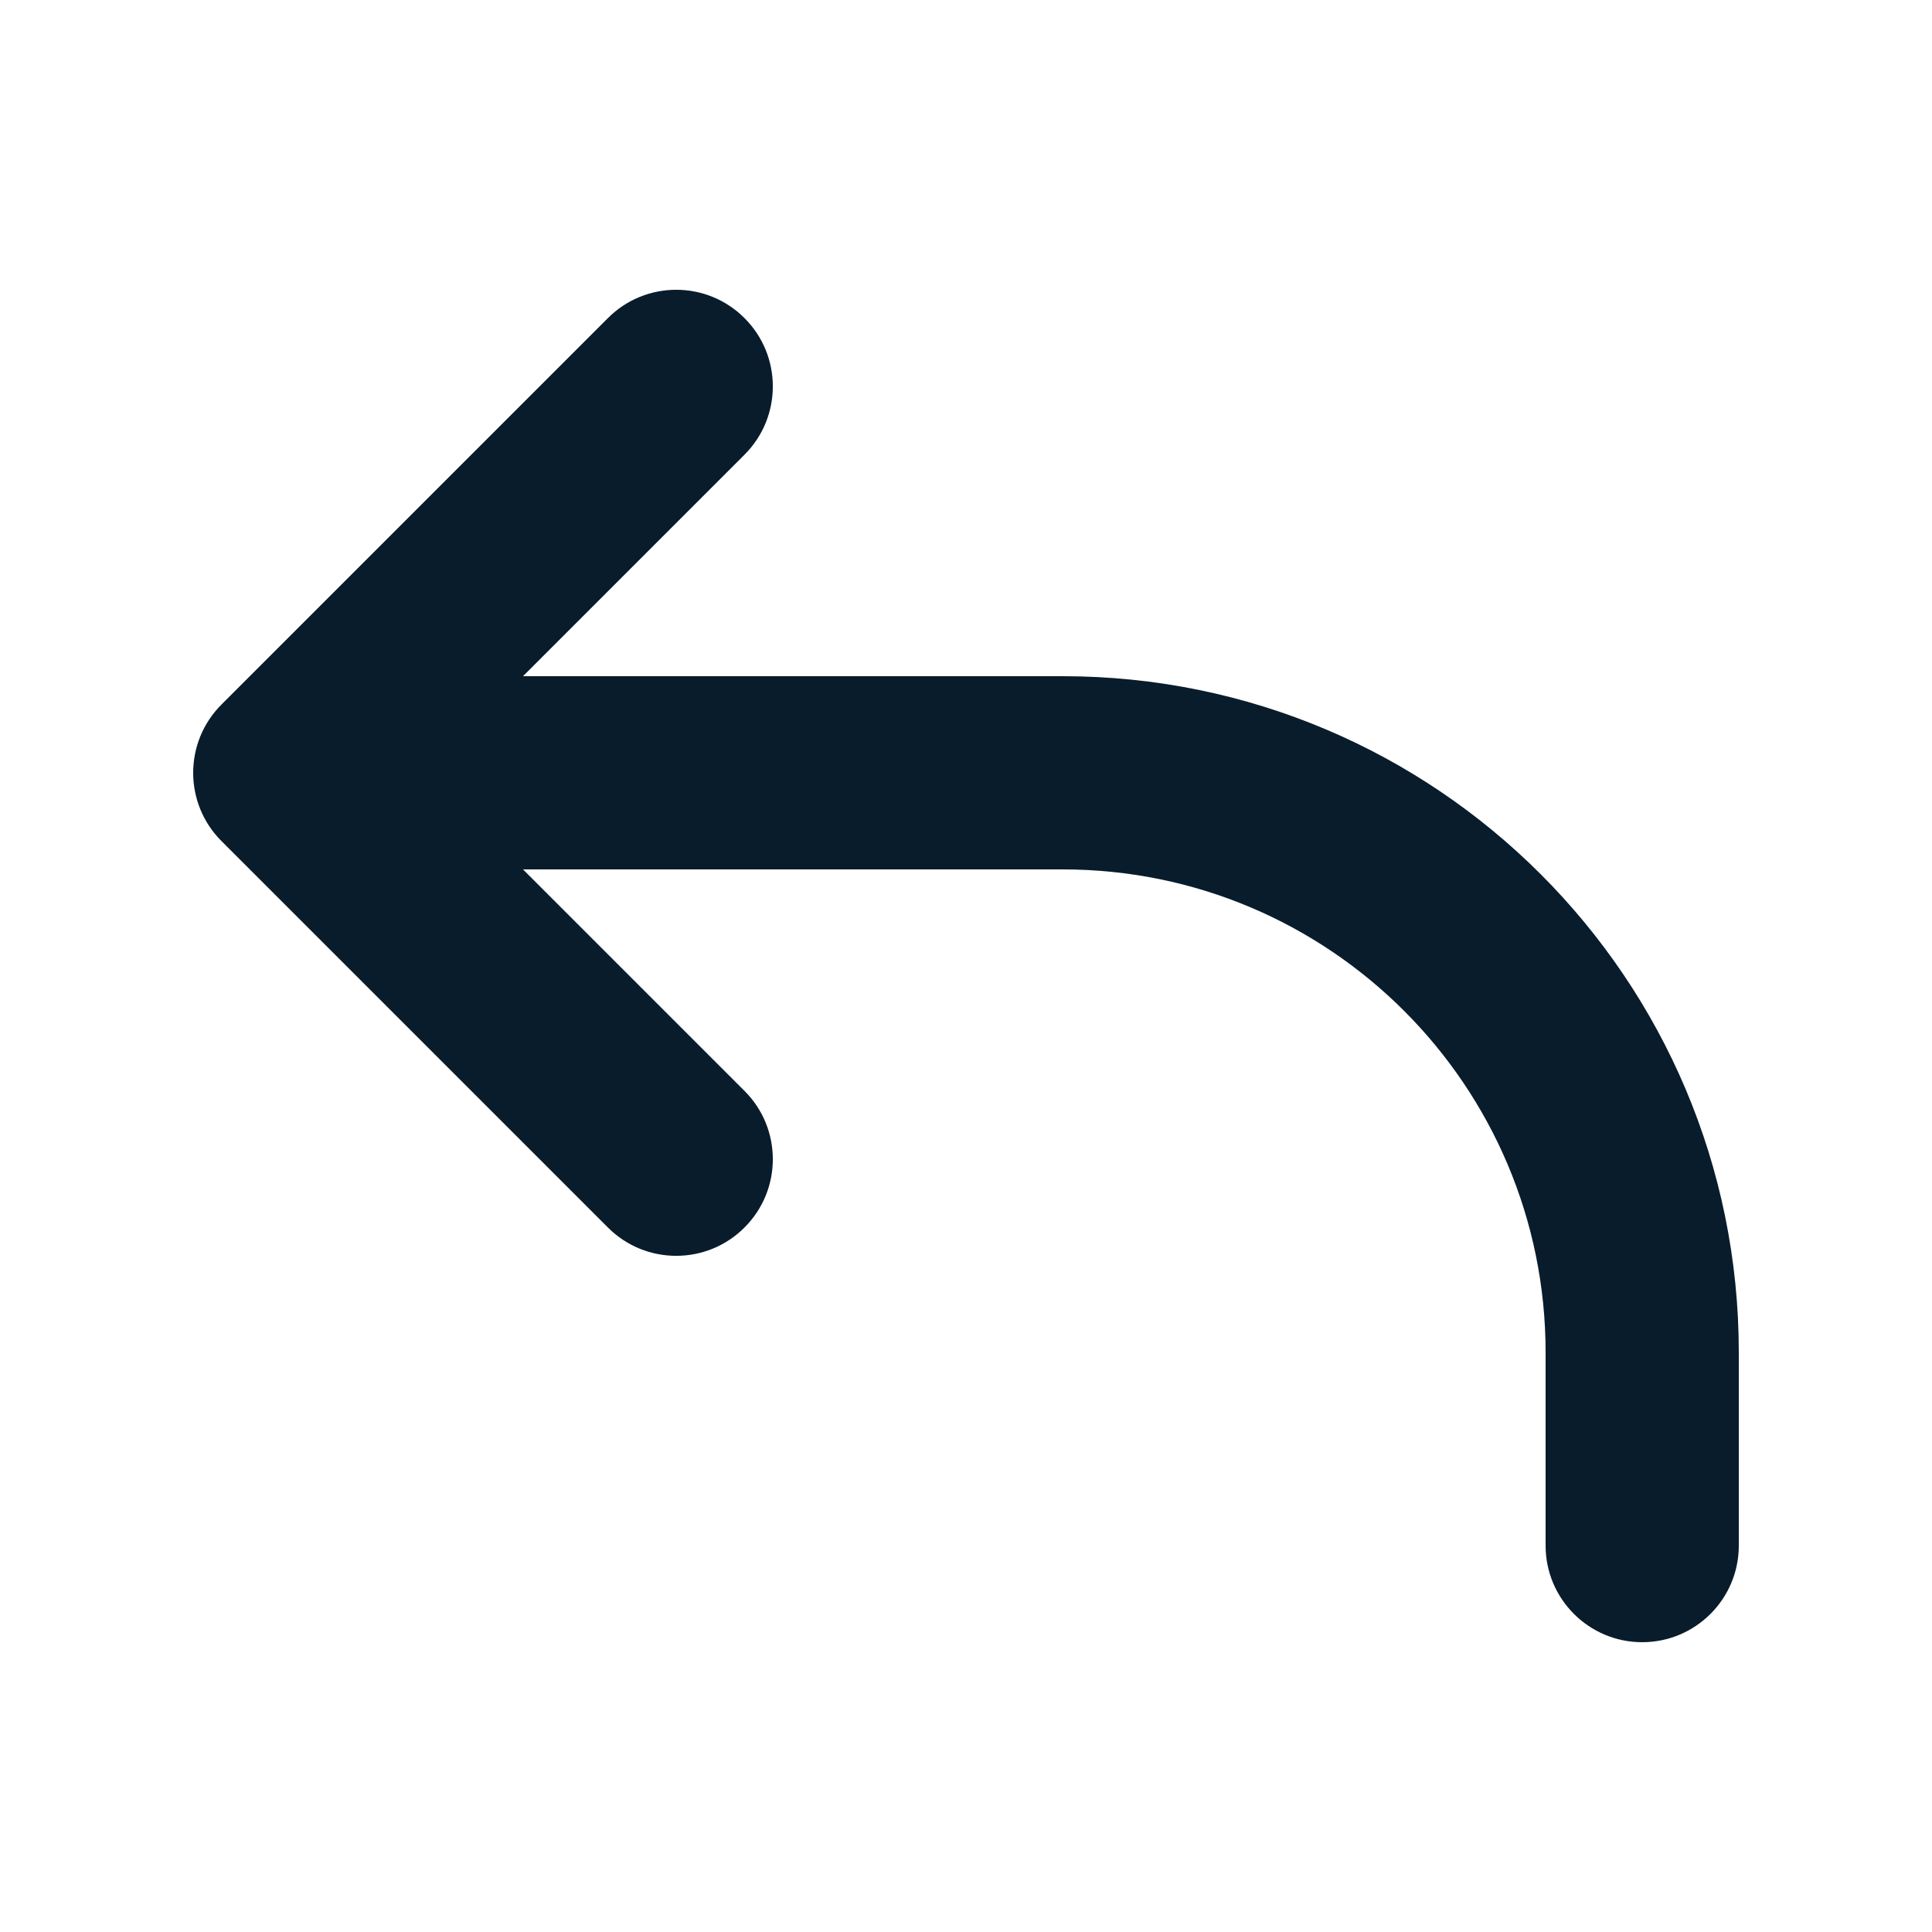
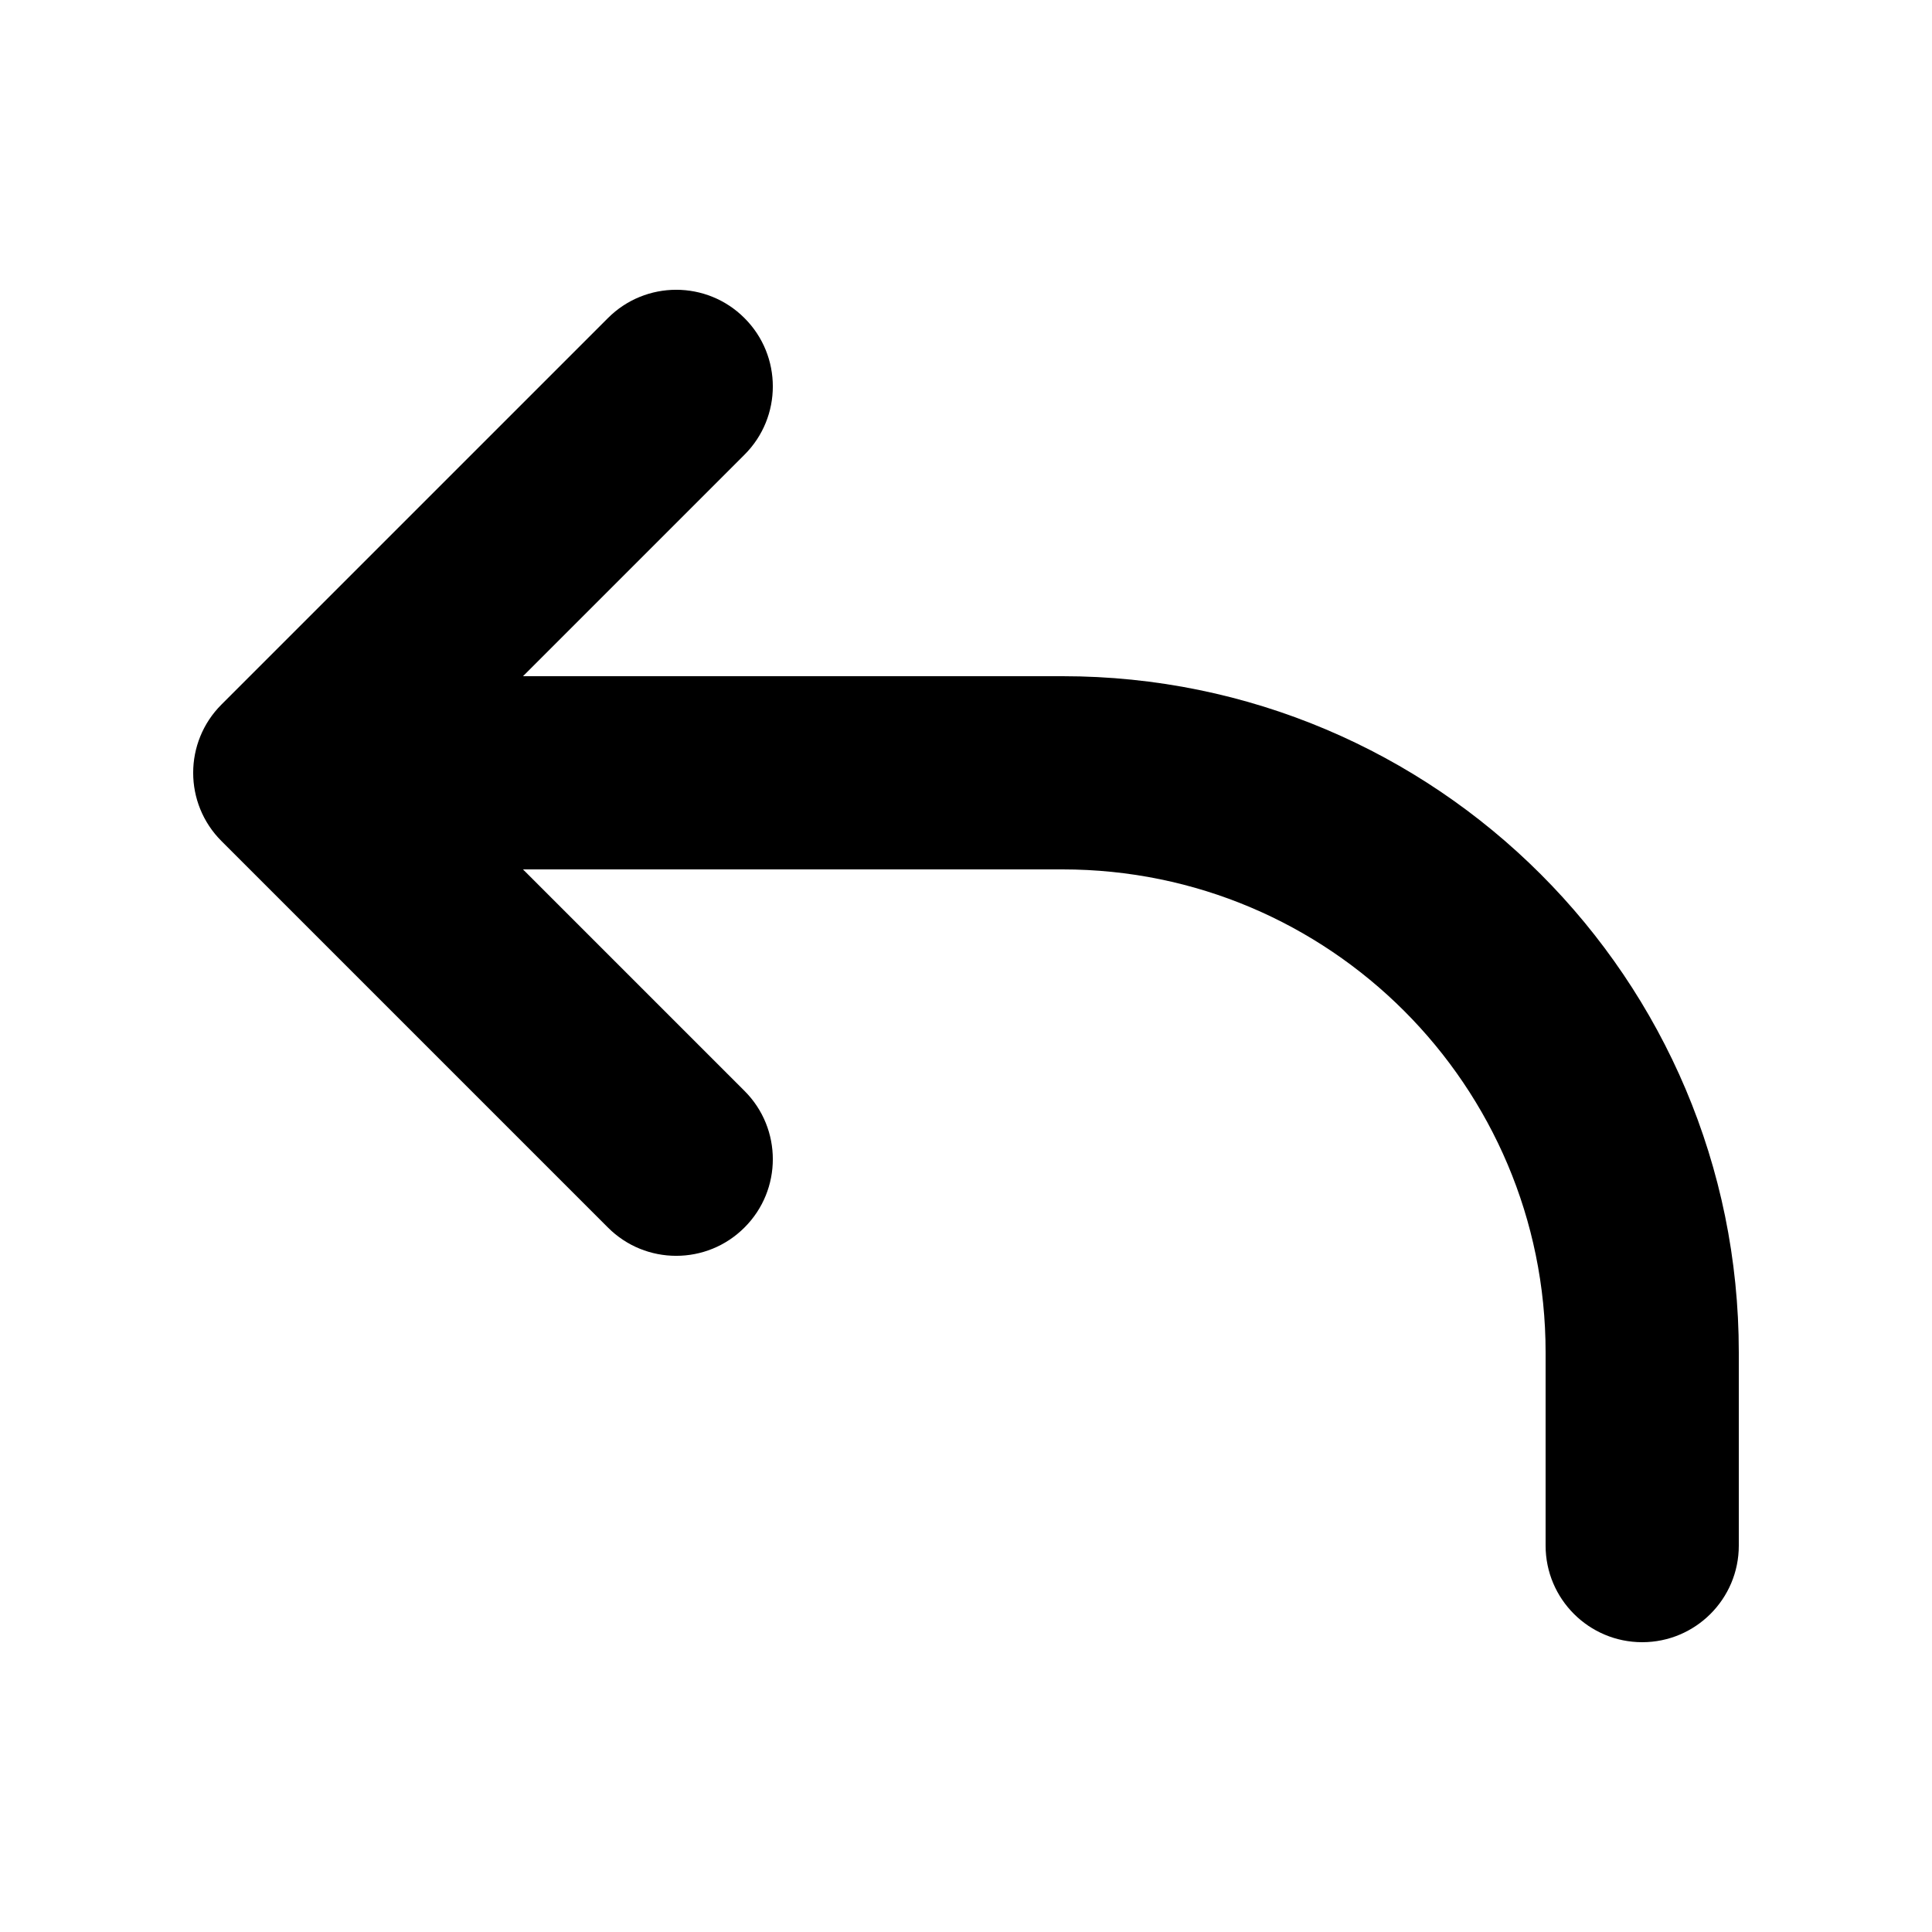
<svg xmlns="http://www.w3.org/2000/svg" width="20" height="20" viewBox="0 0 20 20" fill="none">
-   <path fill-rule="evenodd" clip-rule="evenodd" d="M7.707 3.293C8.098 3.683 8.098 4.317 7.707 4.707L5.414 7H11C14.866 7 18 10.134 18 14V16C18 16.552 17.552 17 17 17C16.448 17 16 16.552 16 16V14C16 11.239 13.761 9 11 9H5.414L7.707 11.293C8.098 11.683 8.098 12.317 7.707 12.707C7.317 13.098 6.683 13.098 6.293 12.707L2.293 8.707C1.902 8.317 1.902 7.683 2.293 7.293L6.293 3.293C6.683 2.902 7.317 2.902 7.707 3.293Z" fill="#081C2C" />
+   <path fill-rule="evenodd" clip-rule="evenodd" d="M7.707 3.293C8.098 3.683 8.098 4.317 7.707 4.707L5.414 7H11C14.866 7 18 10.134 18 14V16C18 16.552 17.552 17 17 17C16.448 17 16 16.552 16 16V14C16 11.239 13.761 9 11 9H5.414L7.707 11.293C8.098 11.683 8.098 12.317 7.707 12.707C7.317 13.098 6.683 13.098 6.293 12.707L2.293 8.707C1.902 8.317 1.902 7.683 2.293 7.293L6.293 3.293C6.683 2.902 7.317 2.902 7.707 3.293Z" fill="currentColor" />
</svg>
